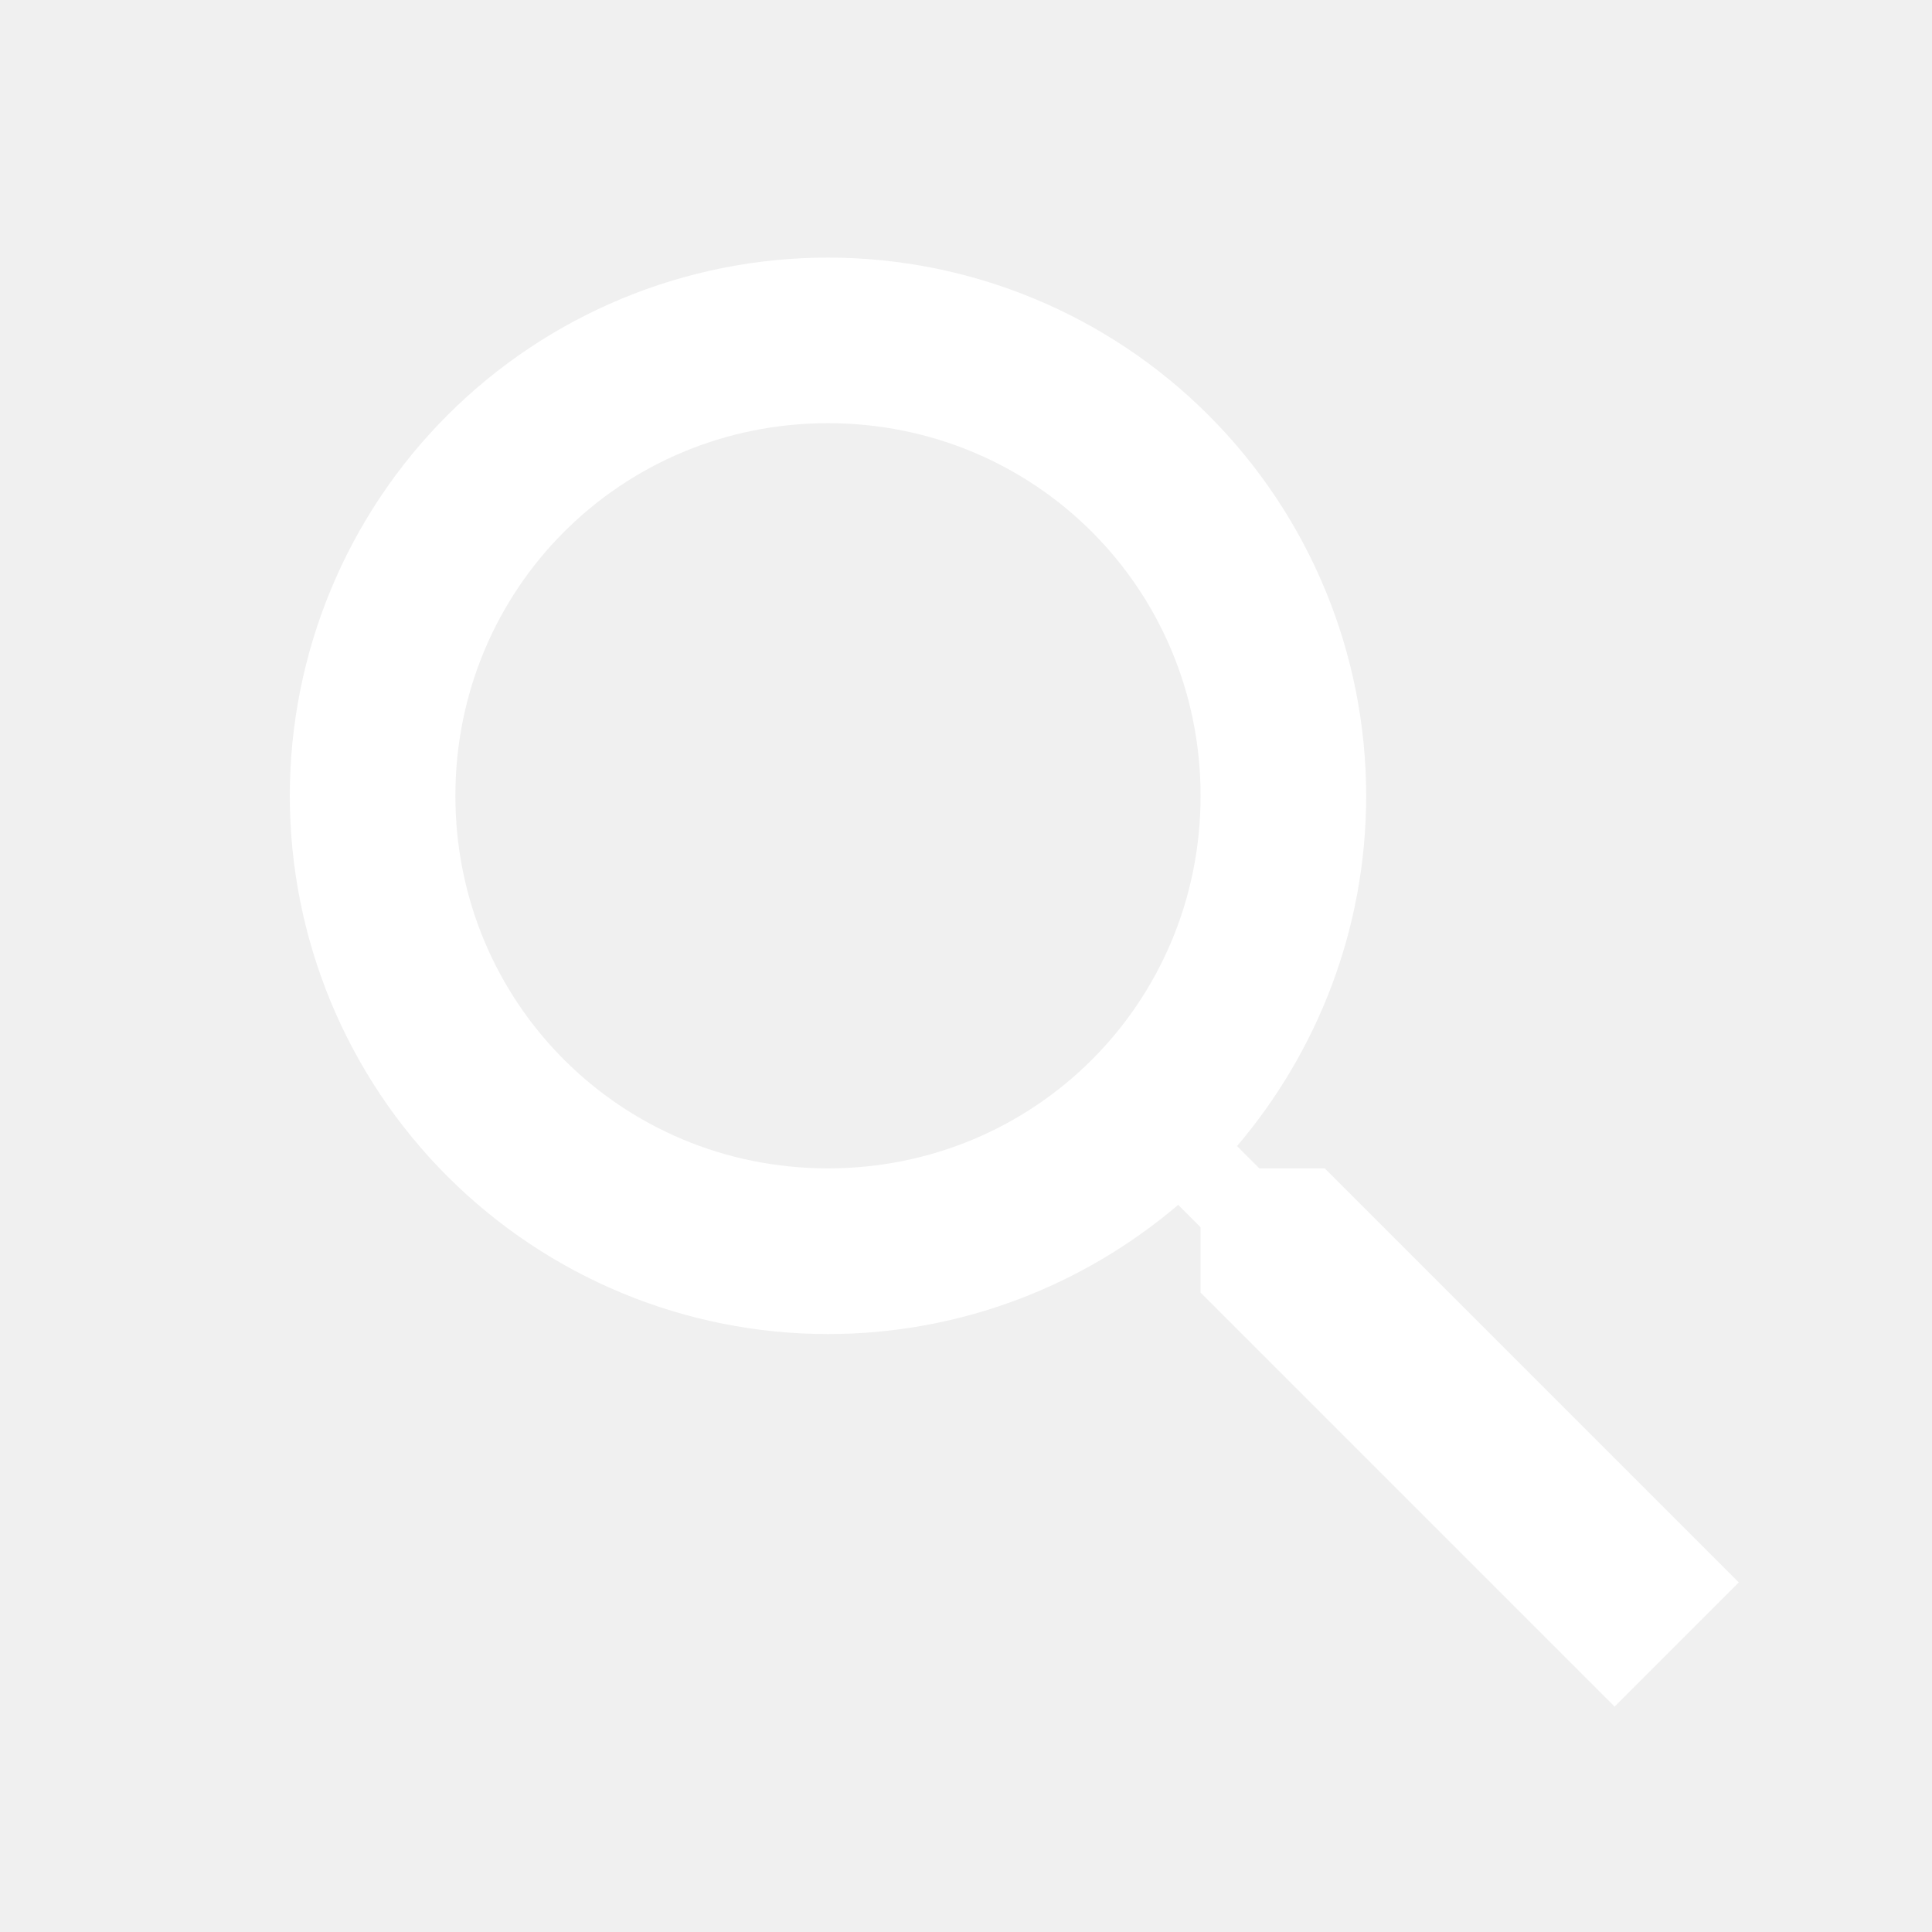
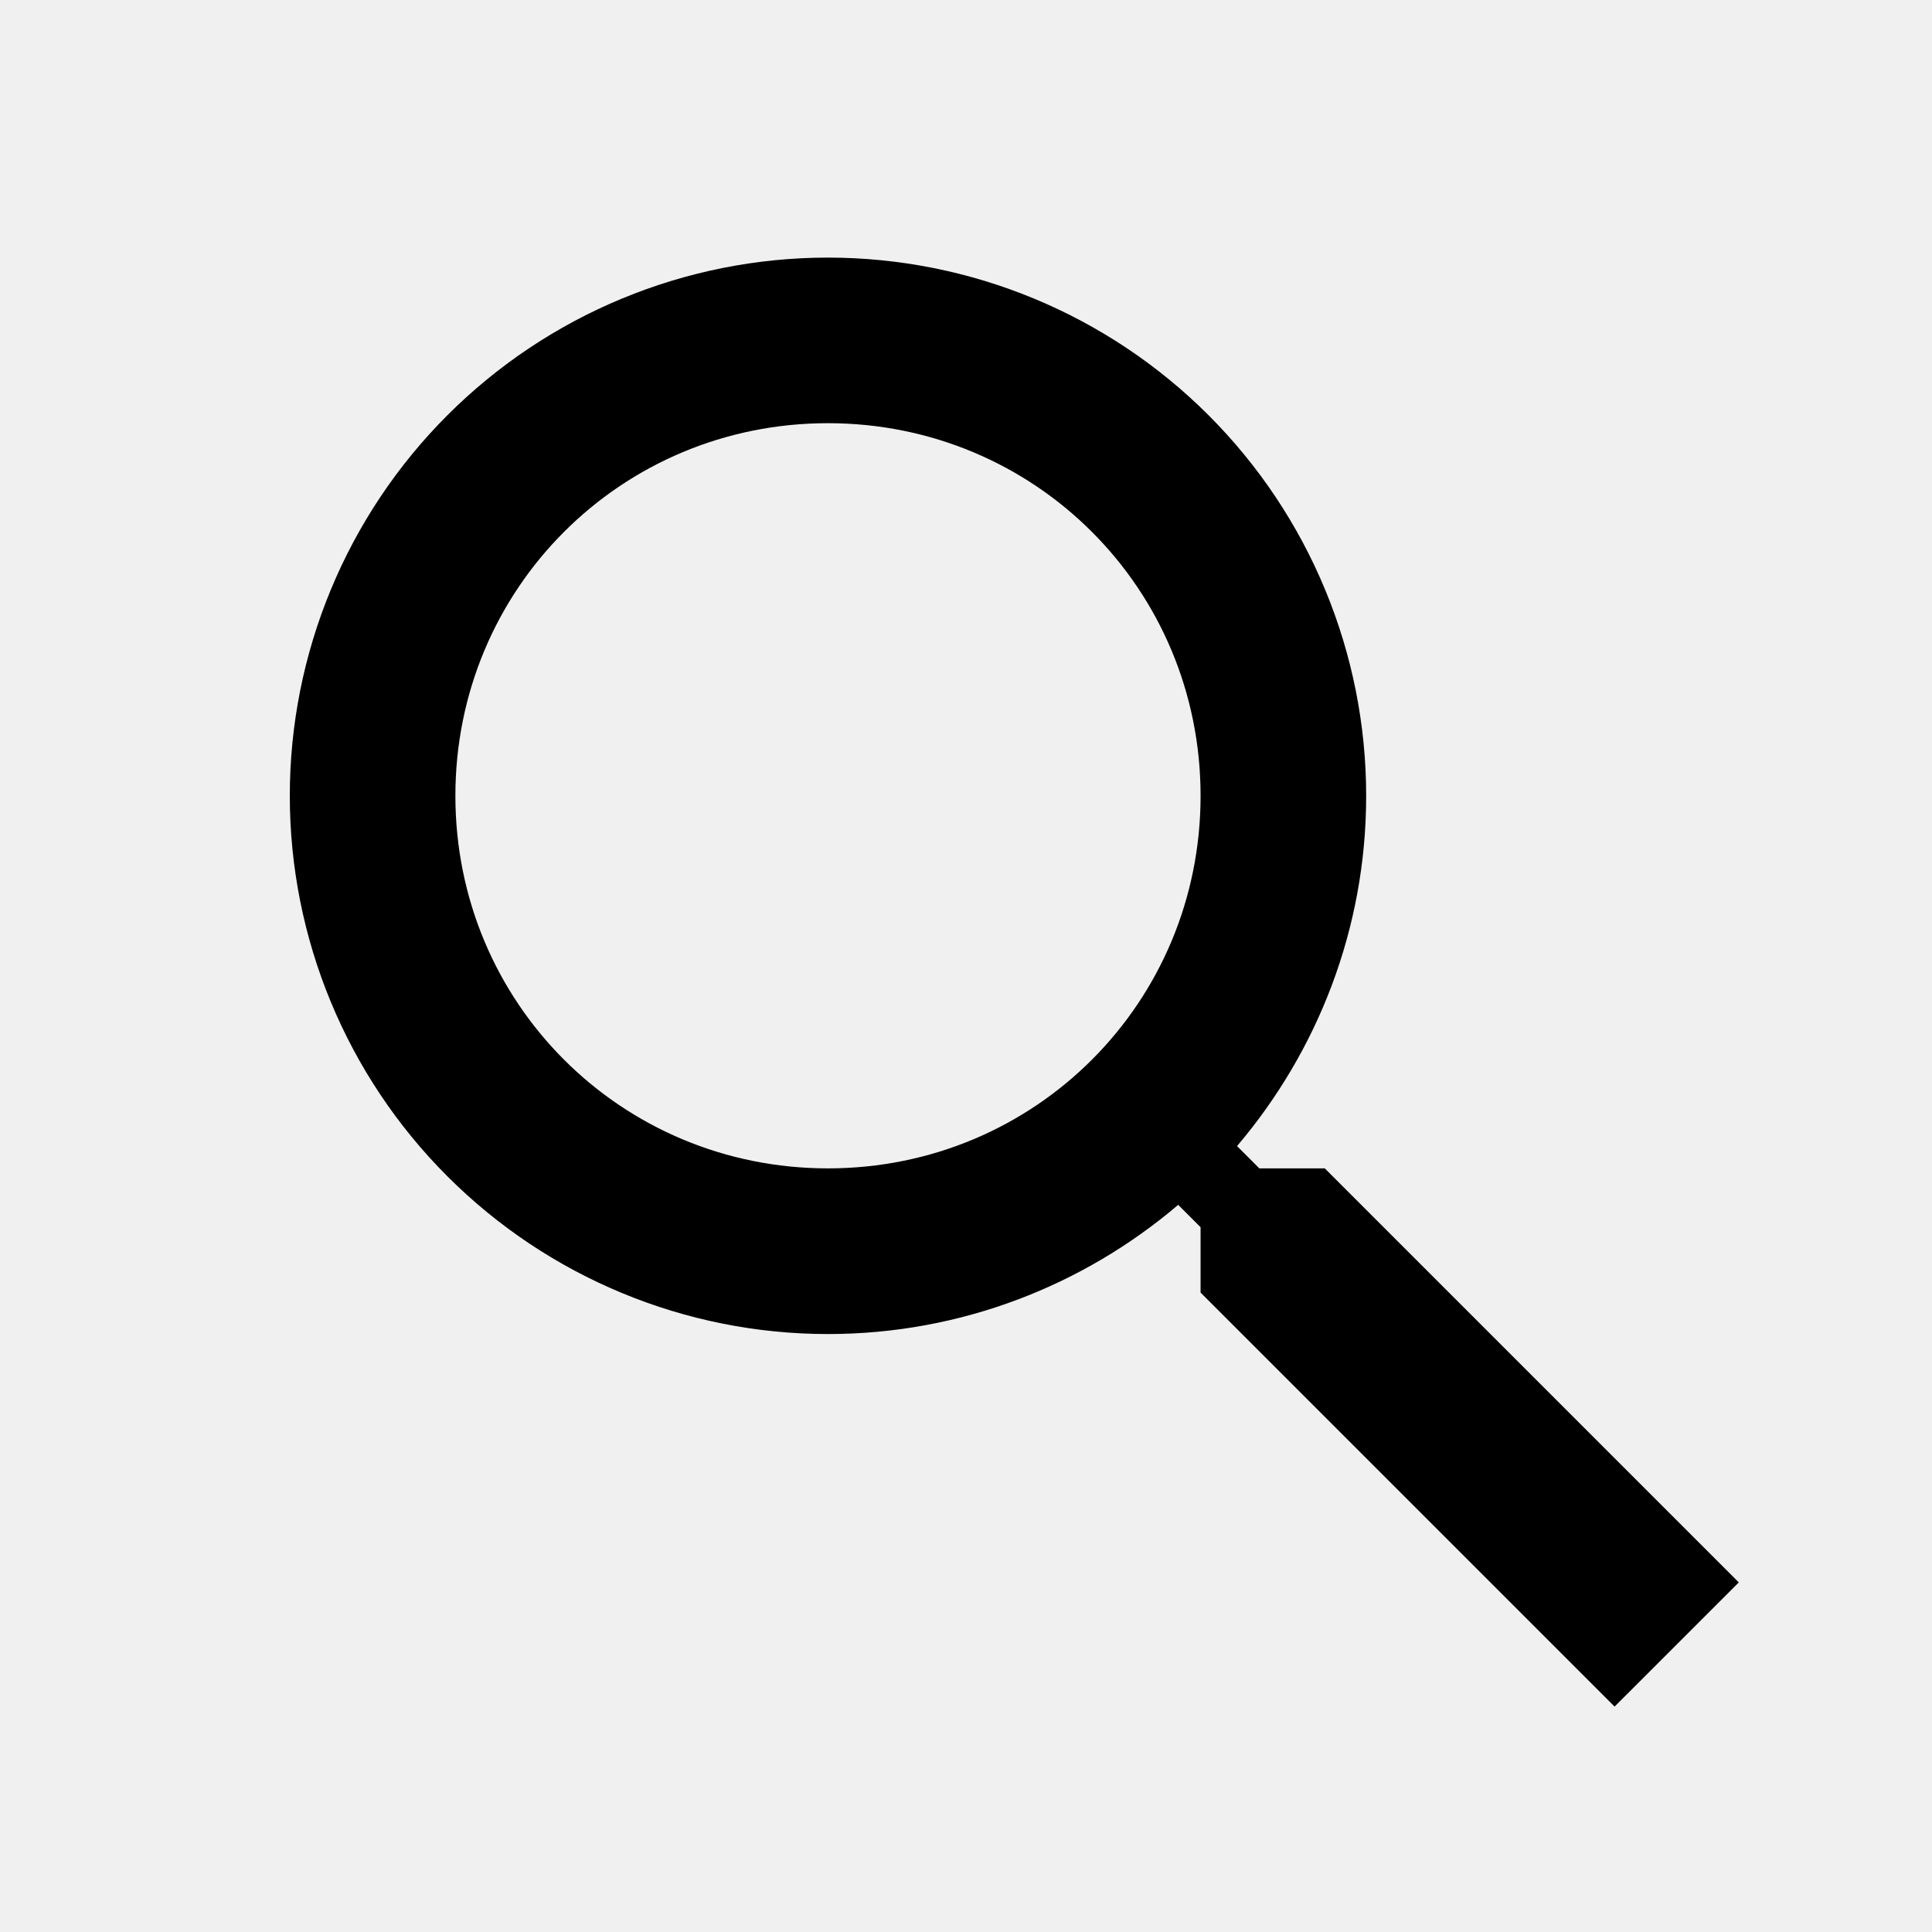
- <svg xmlns="http://www.w3.org/2000/svg" width="24" height="24" viewBox="0 0 24 24" fill="none">
-   <path d="M10.285 3.2C12.059 3.2 13.759 3.904 15.013 5.158C16.267 6.412 16.971 8.113 16.971 9.886C16.971 11.542 16.364 13.064 15.367 14.237L15.644 14.514H16.457L21.6 19.657L20.057 21.2L14.914 16.057V15.245L14.636 14.967C13.464 15.965 11.941 16.572 10.285 16.572C8.512 16.572 6.812 15.867 5.558 14.613C4.304 13.36 3.6 11.659 3.6 9.886C3.6 8.113 4.304 6.412 5.558 5.158C6.812 3.904 8.512 3.2 10.285 3.2ZM10.285 5.257C7.714 5.257 5.657 7.314 5.657 9.886C5.657 12.457 7.714 14.514 10.285 14.514C12.857 14.514 14.914 12.457 14.914 9.886C14.914 7.314 12.857 5.257 10.285 5.257Z" fill="white" />
+ <svg xmlns="http://www.w3.org/2000/svg" viewBox="0 0 24 24">
+   <path d="M10.285 3.2C12.059 3.2 13.759 3.904 15.013 5.158C16.267 6.412 16.971 8.113 16.971 9.886C16.971 11.542 16.364 13.064 15.367 14.237L15.644 14.514H16.457L21.6 19.657L20.057 21.2L14.914 16.057V15.245L14.636 14.967C13.464 15.965 11.941 16.572 10.285 16.572C8.512 16.572 6.812 15.867 5.558 14.613C4.304 13.36 3.6 11.659 3.6 9.886C3.6 8.113 4.304 6.412 5.558 5.158C6.812 3.904 8.512 3.2 10.285 3.2ZM10.285 5.257C7.714 5.257 5.657 7.314 5.657 9.886C5.657 12.457 7.714 14.514 10.285 14.514C12.857 14.514 14.914 12.457 14.914 9.886C14.914 7.314 12.857 5.257 10.285 5.257Z" />
</svg>
